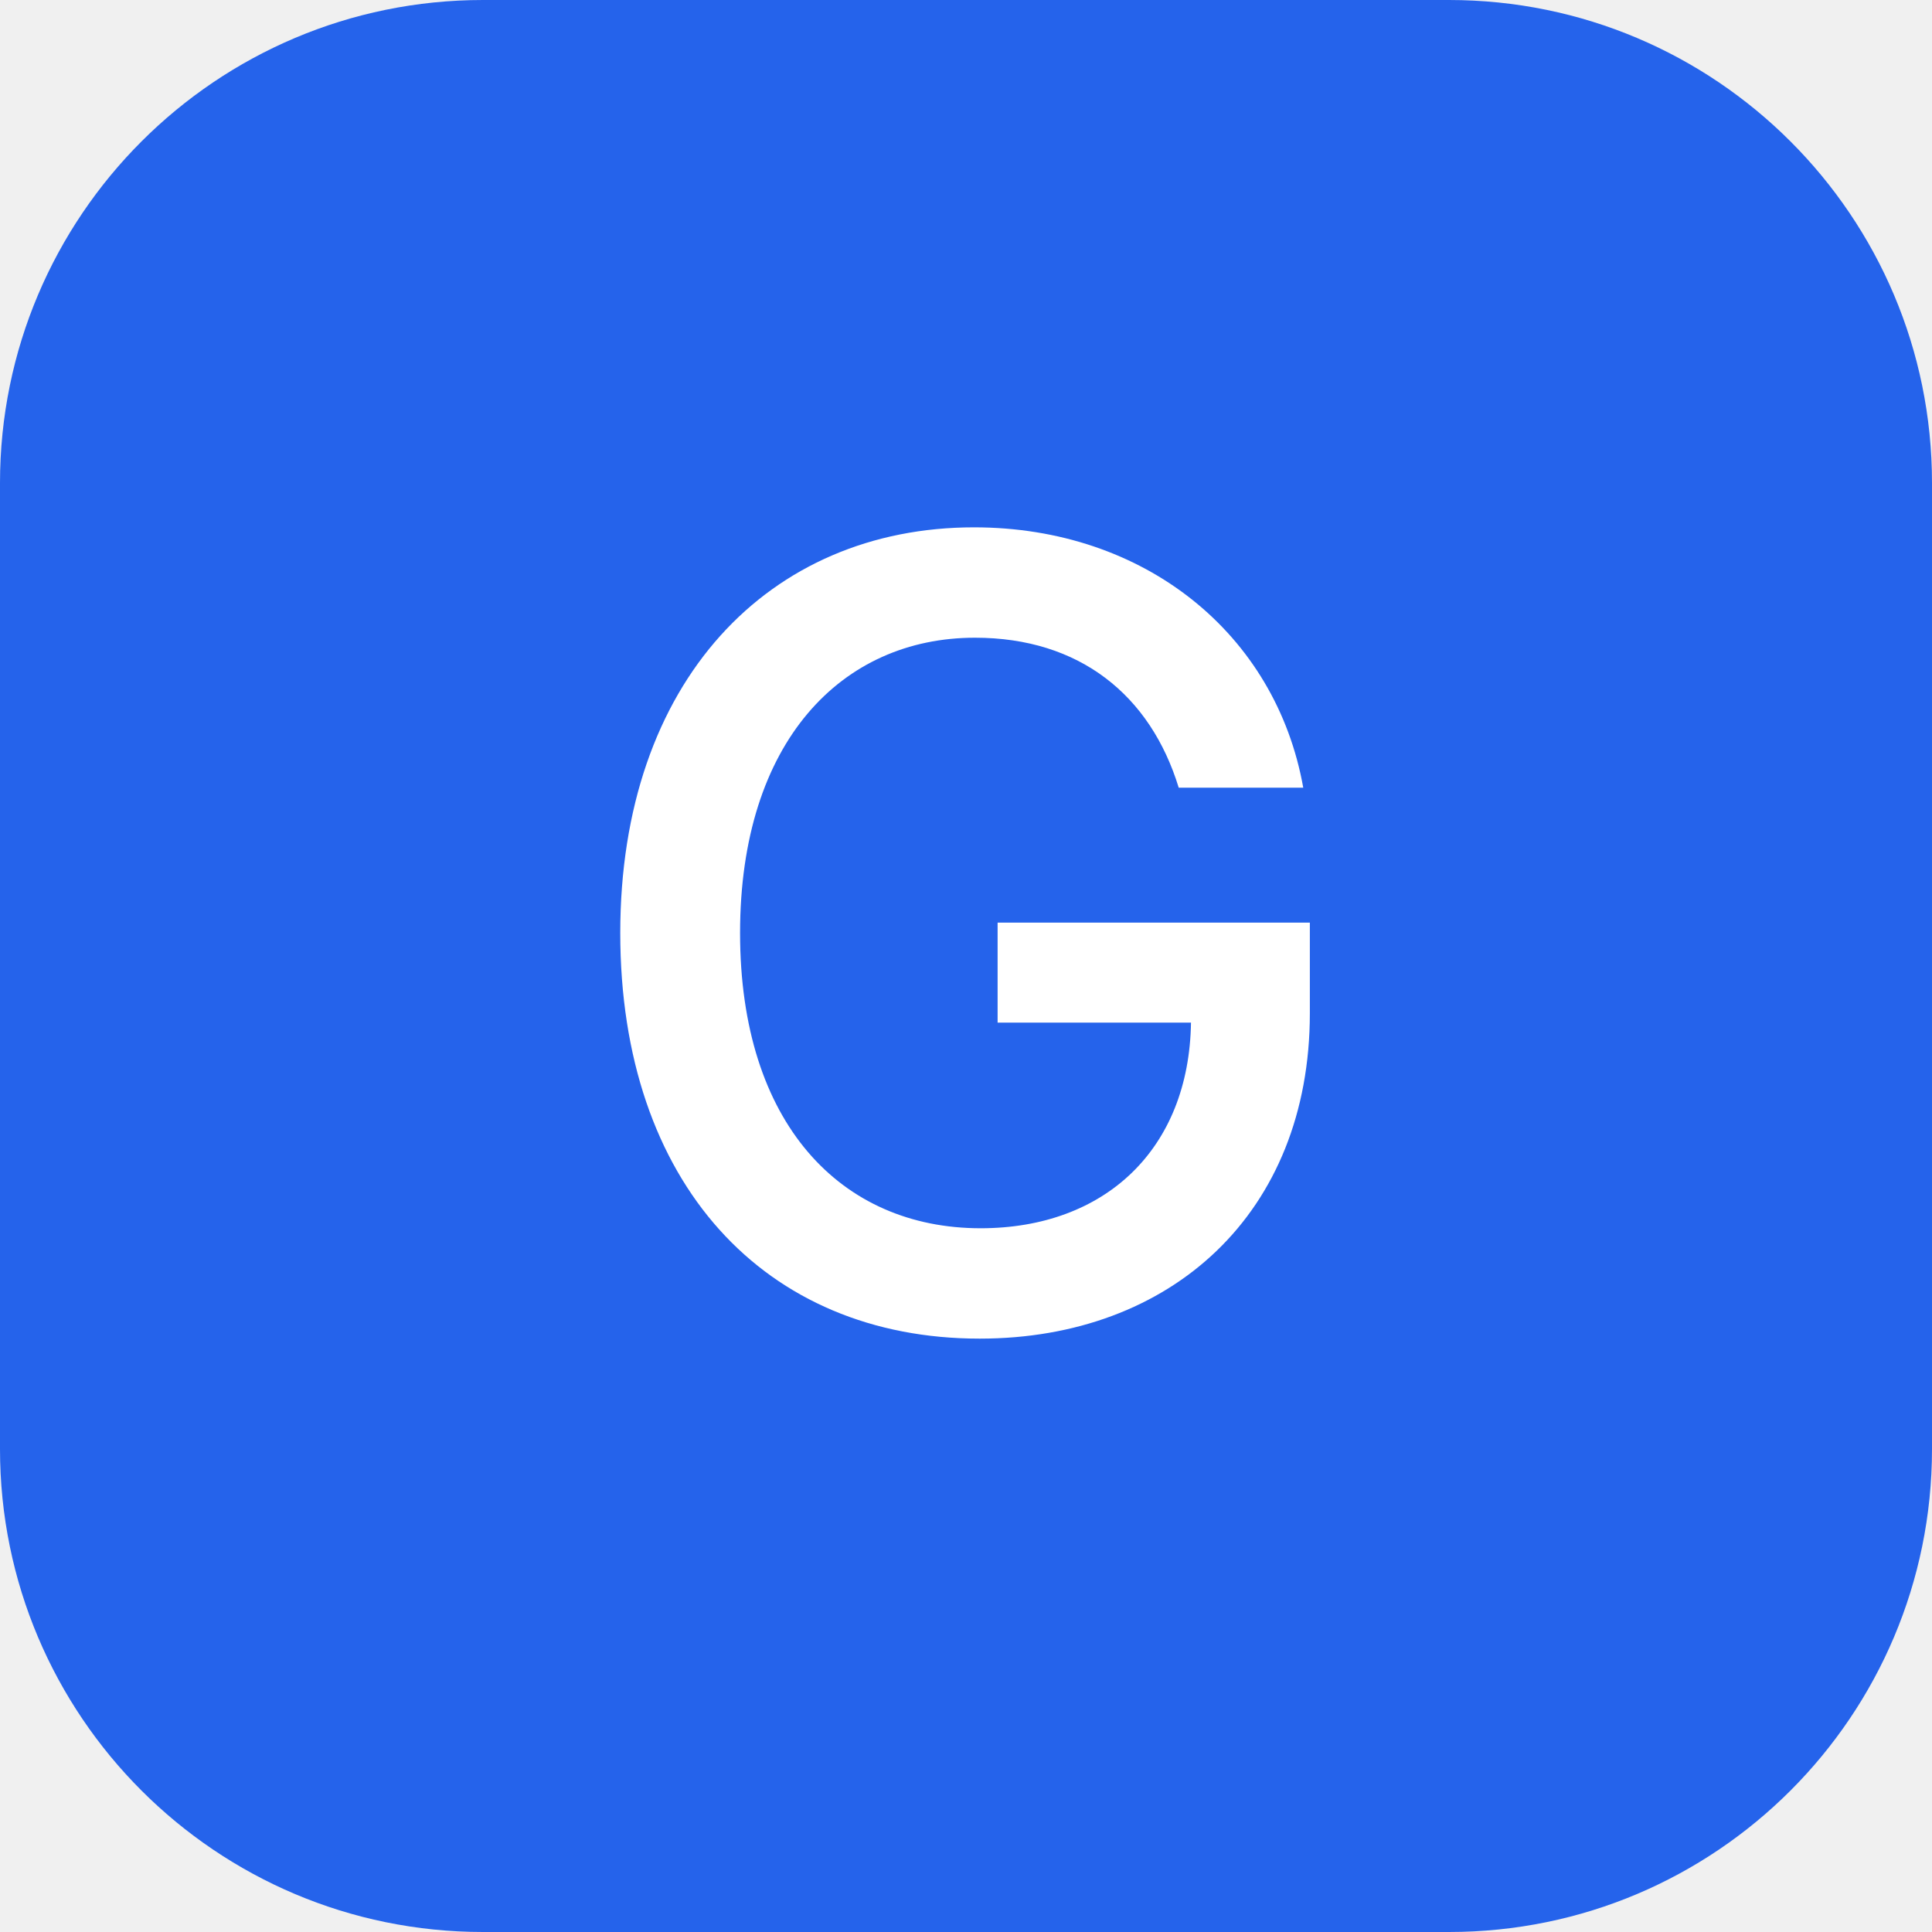
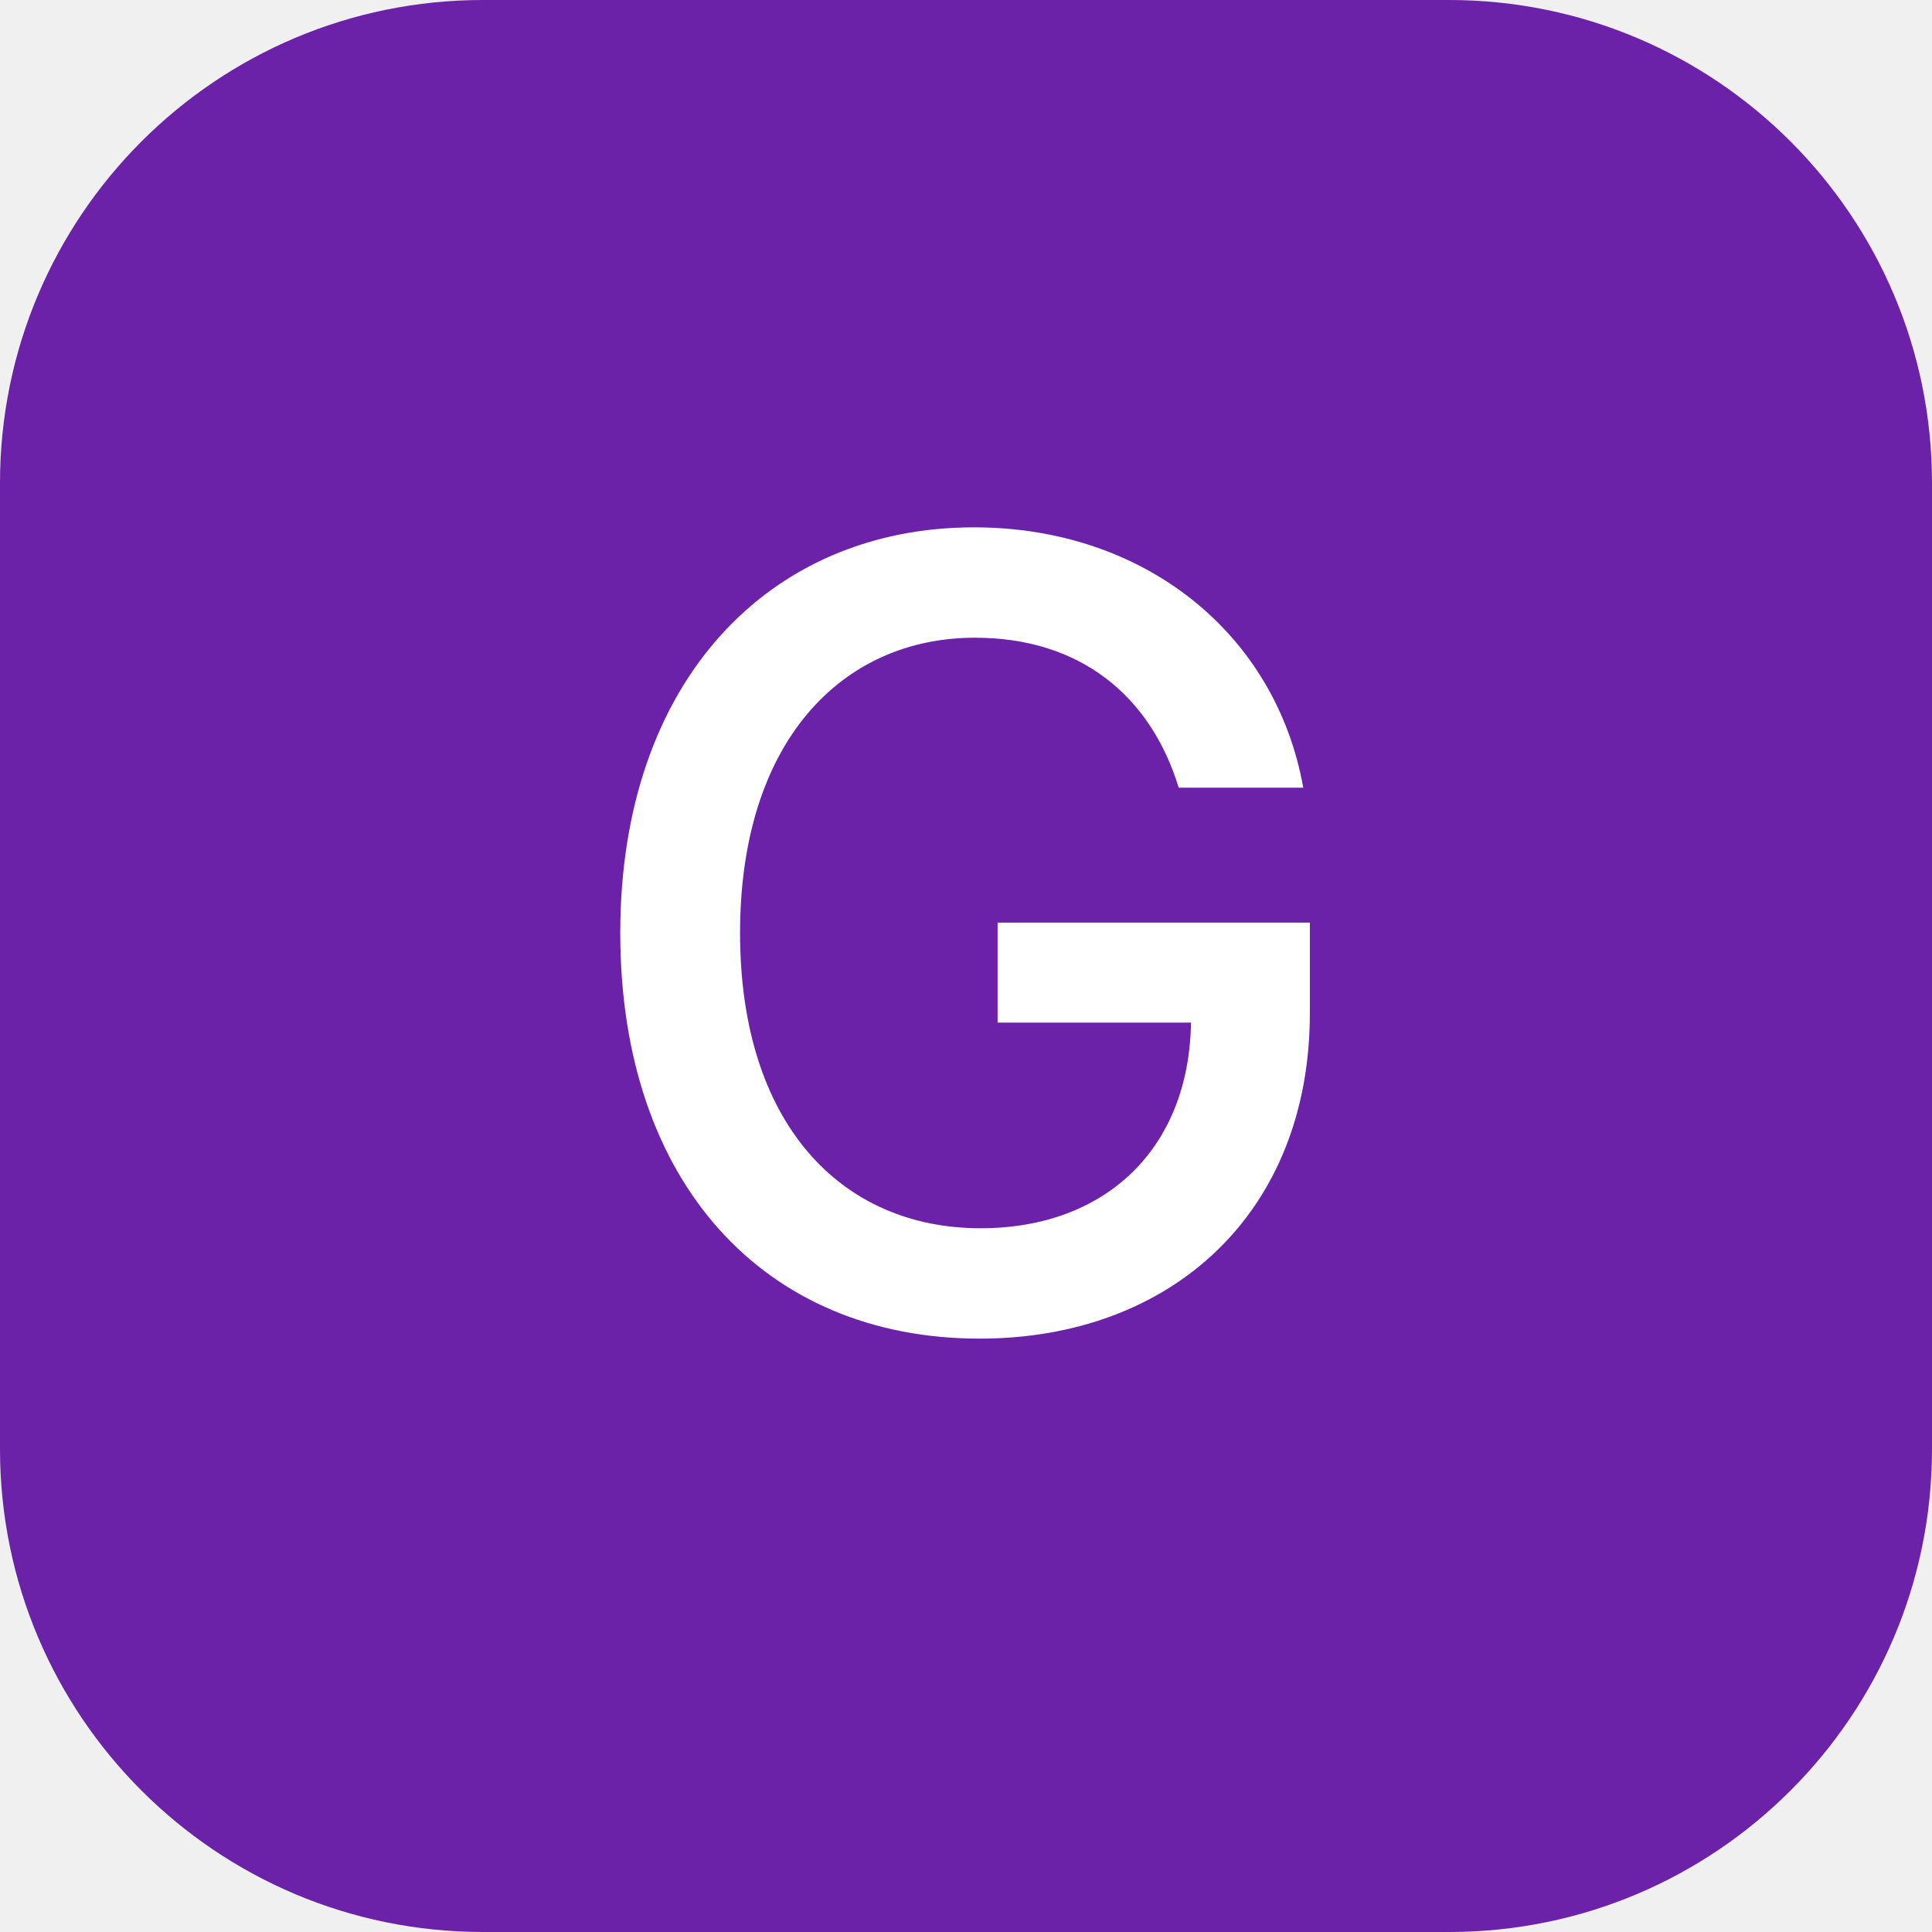
<svg xmlns="http://www.w3.org/2000/svg" viewBox="0 0 32 32" fill="none">
-   <rect width="32" height="32" rx="8" fill="#2563eb" />
+   <rect width="32" height="32" rx="8" fill="#6B21A8" />
  <text x="16" y="22" text-anchor="middle" font-family="Inter, system-ui, sans-serif" font-weight="500" font-size="18" fill="white" letter-spacing="-0.5">G</text>
</svg>
